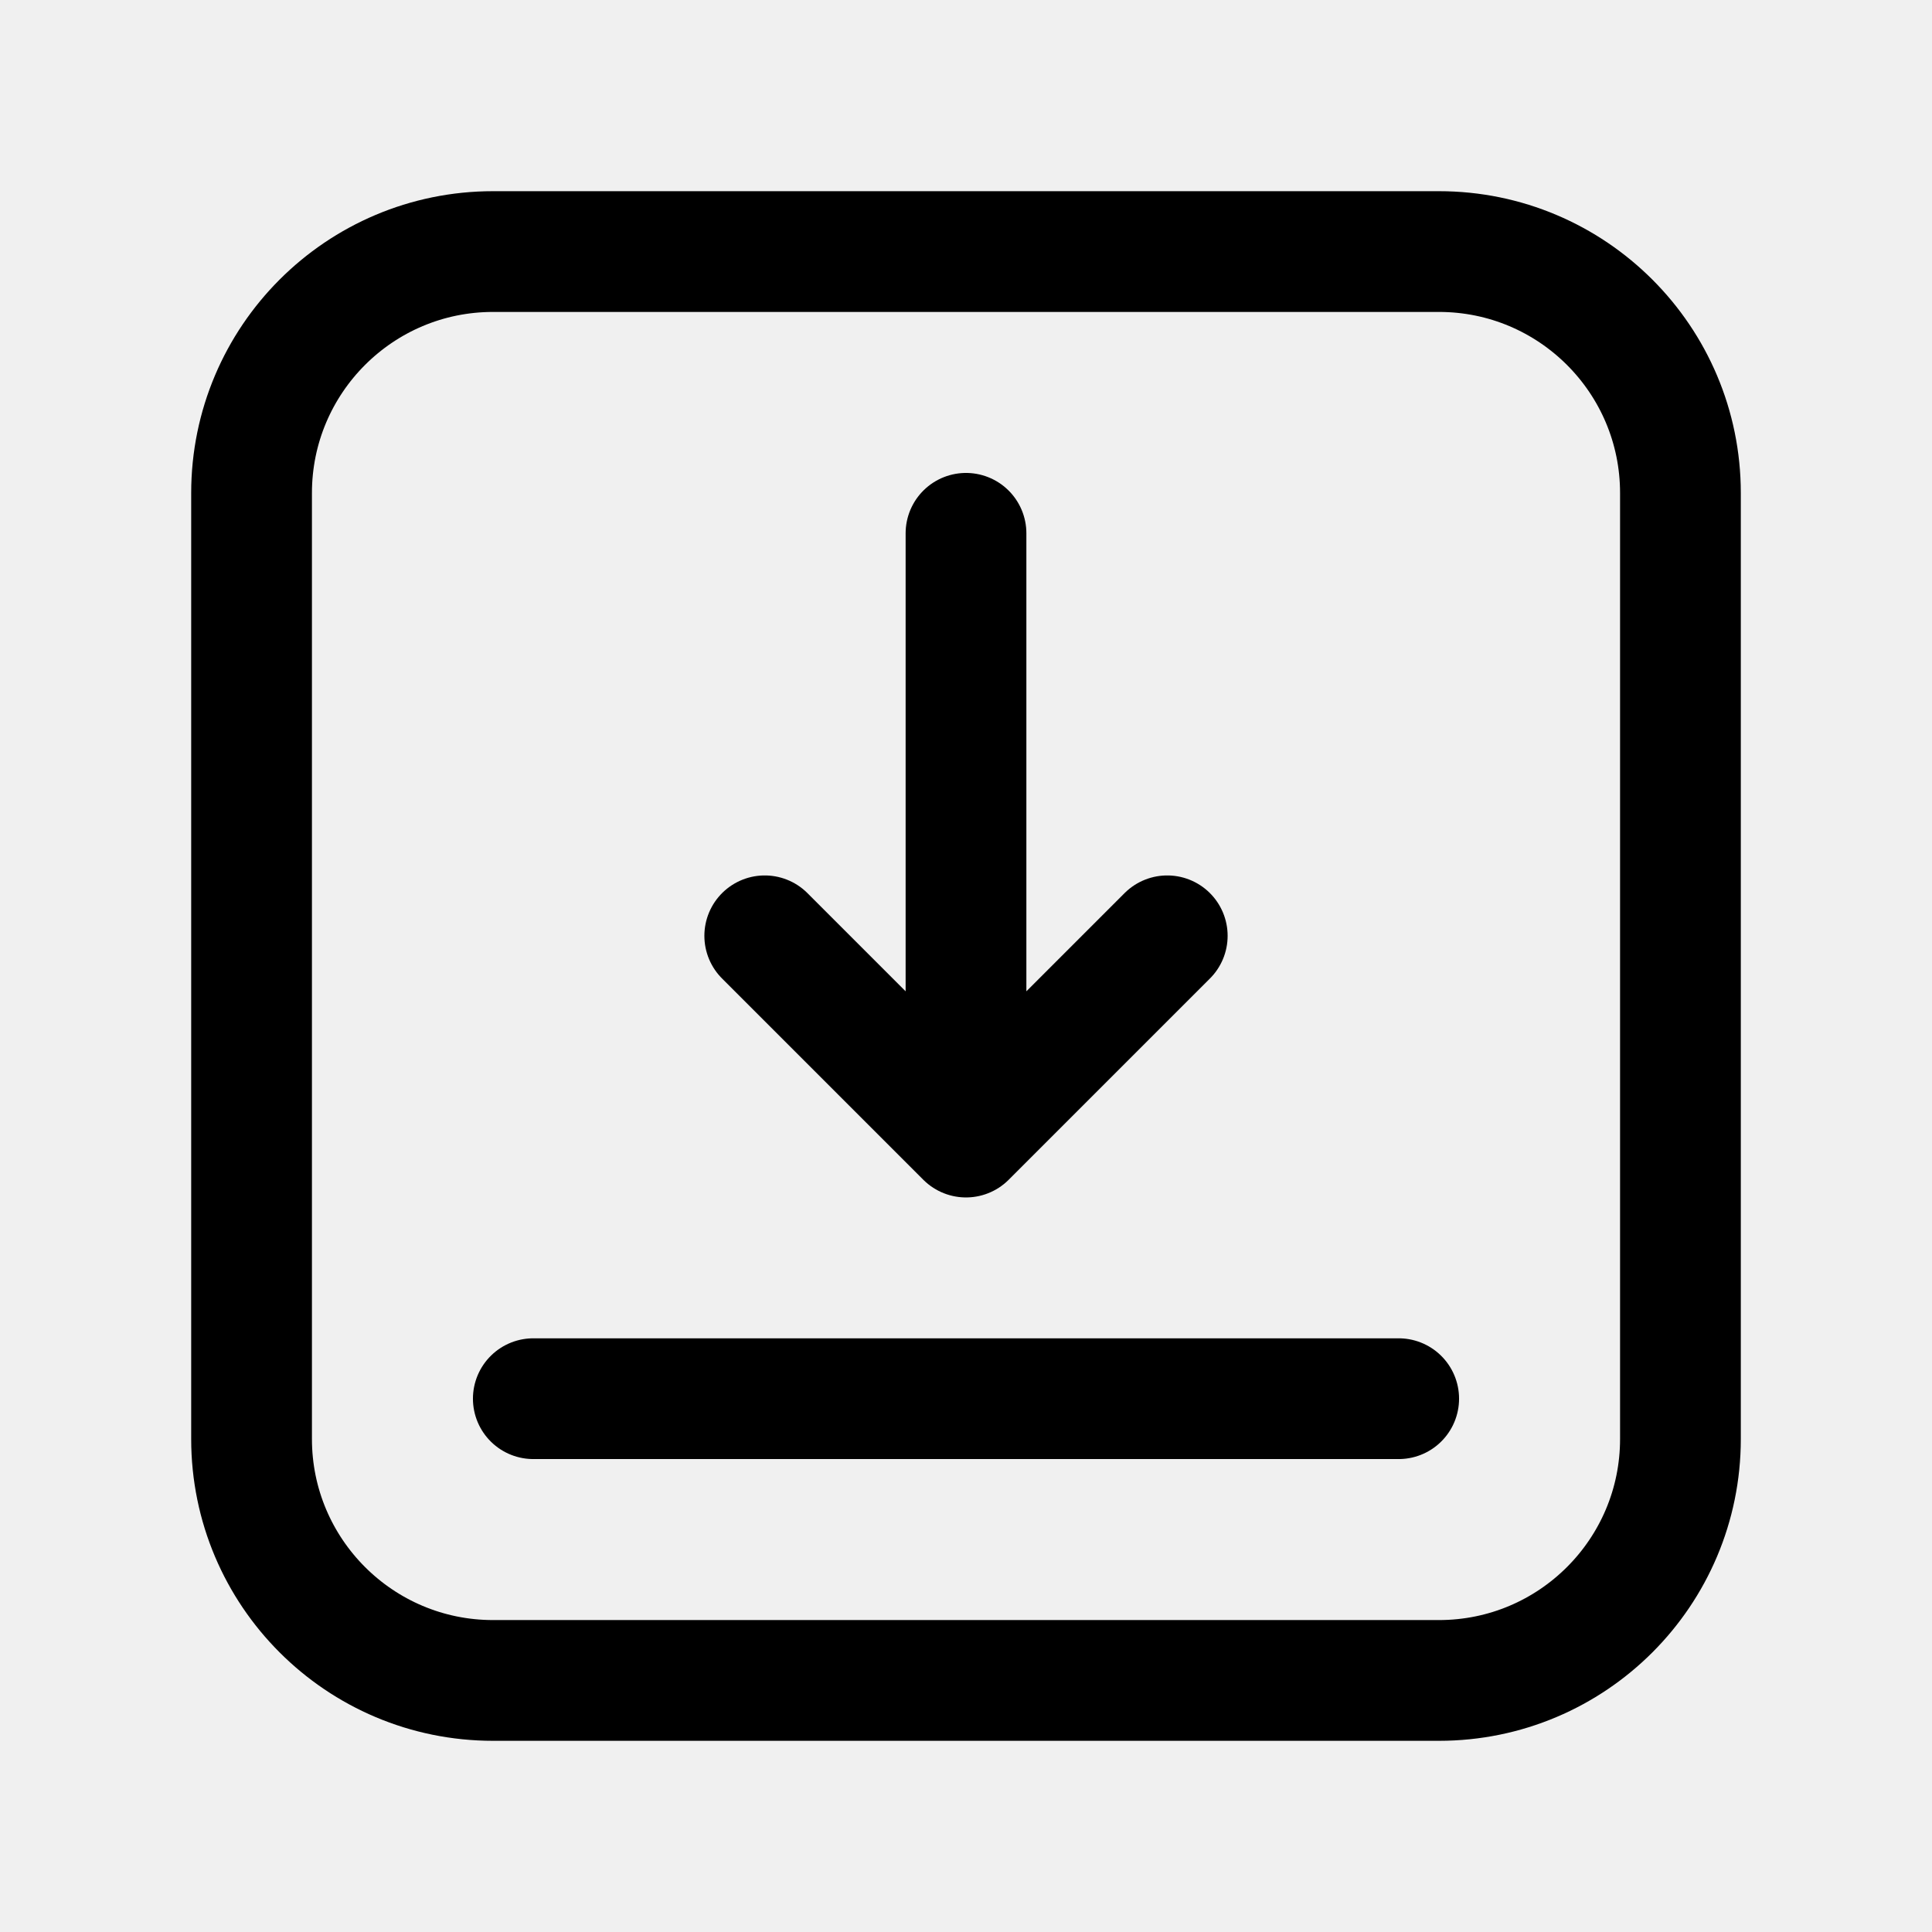
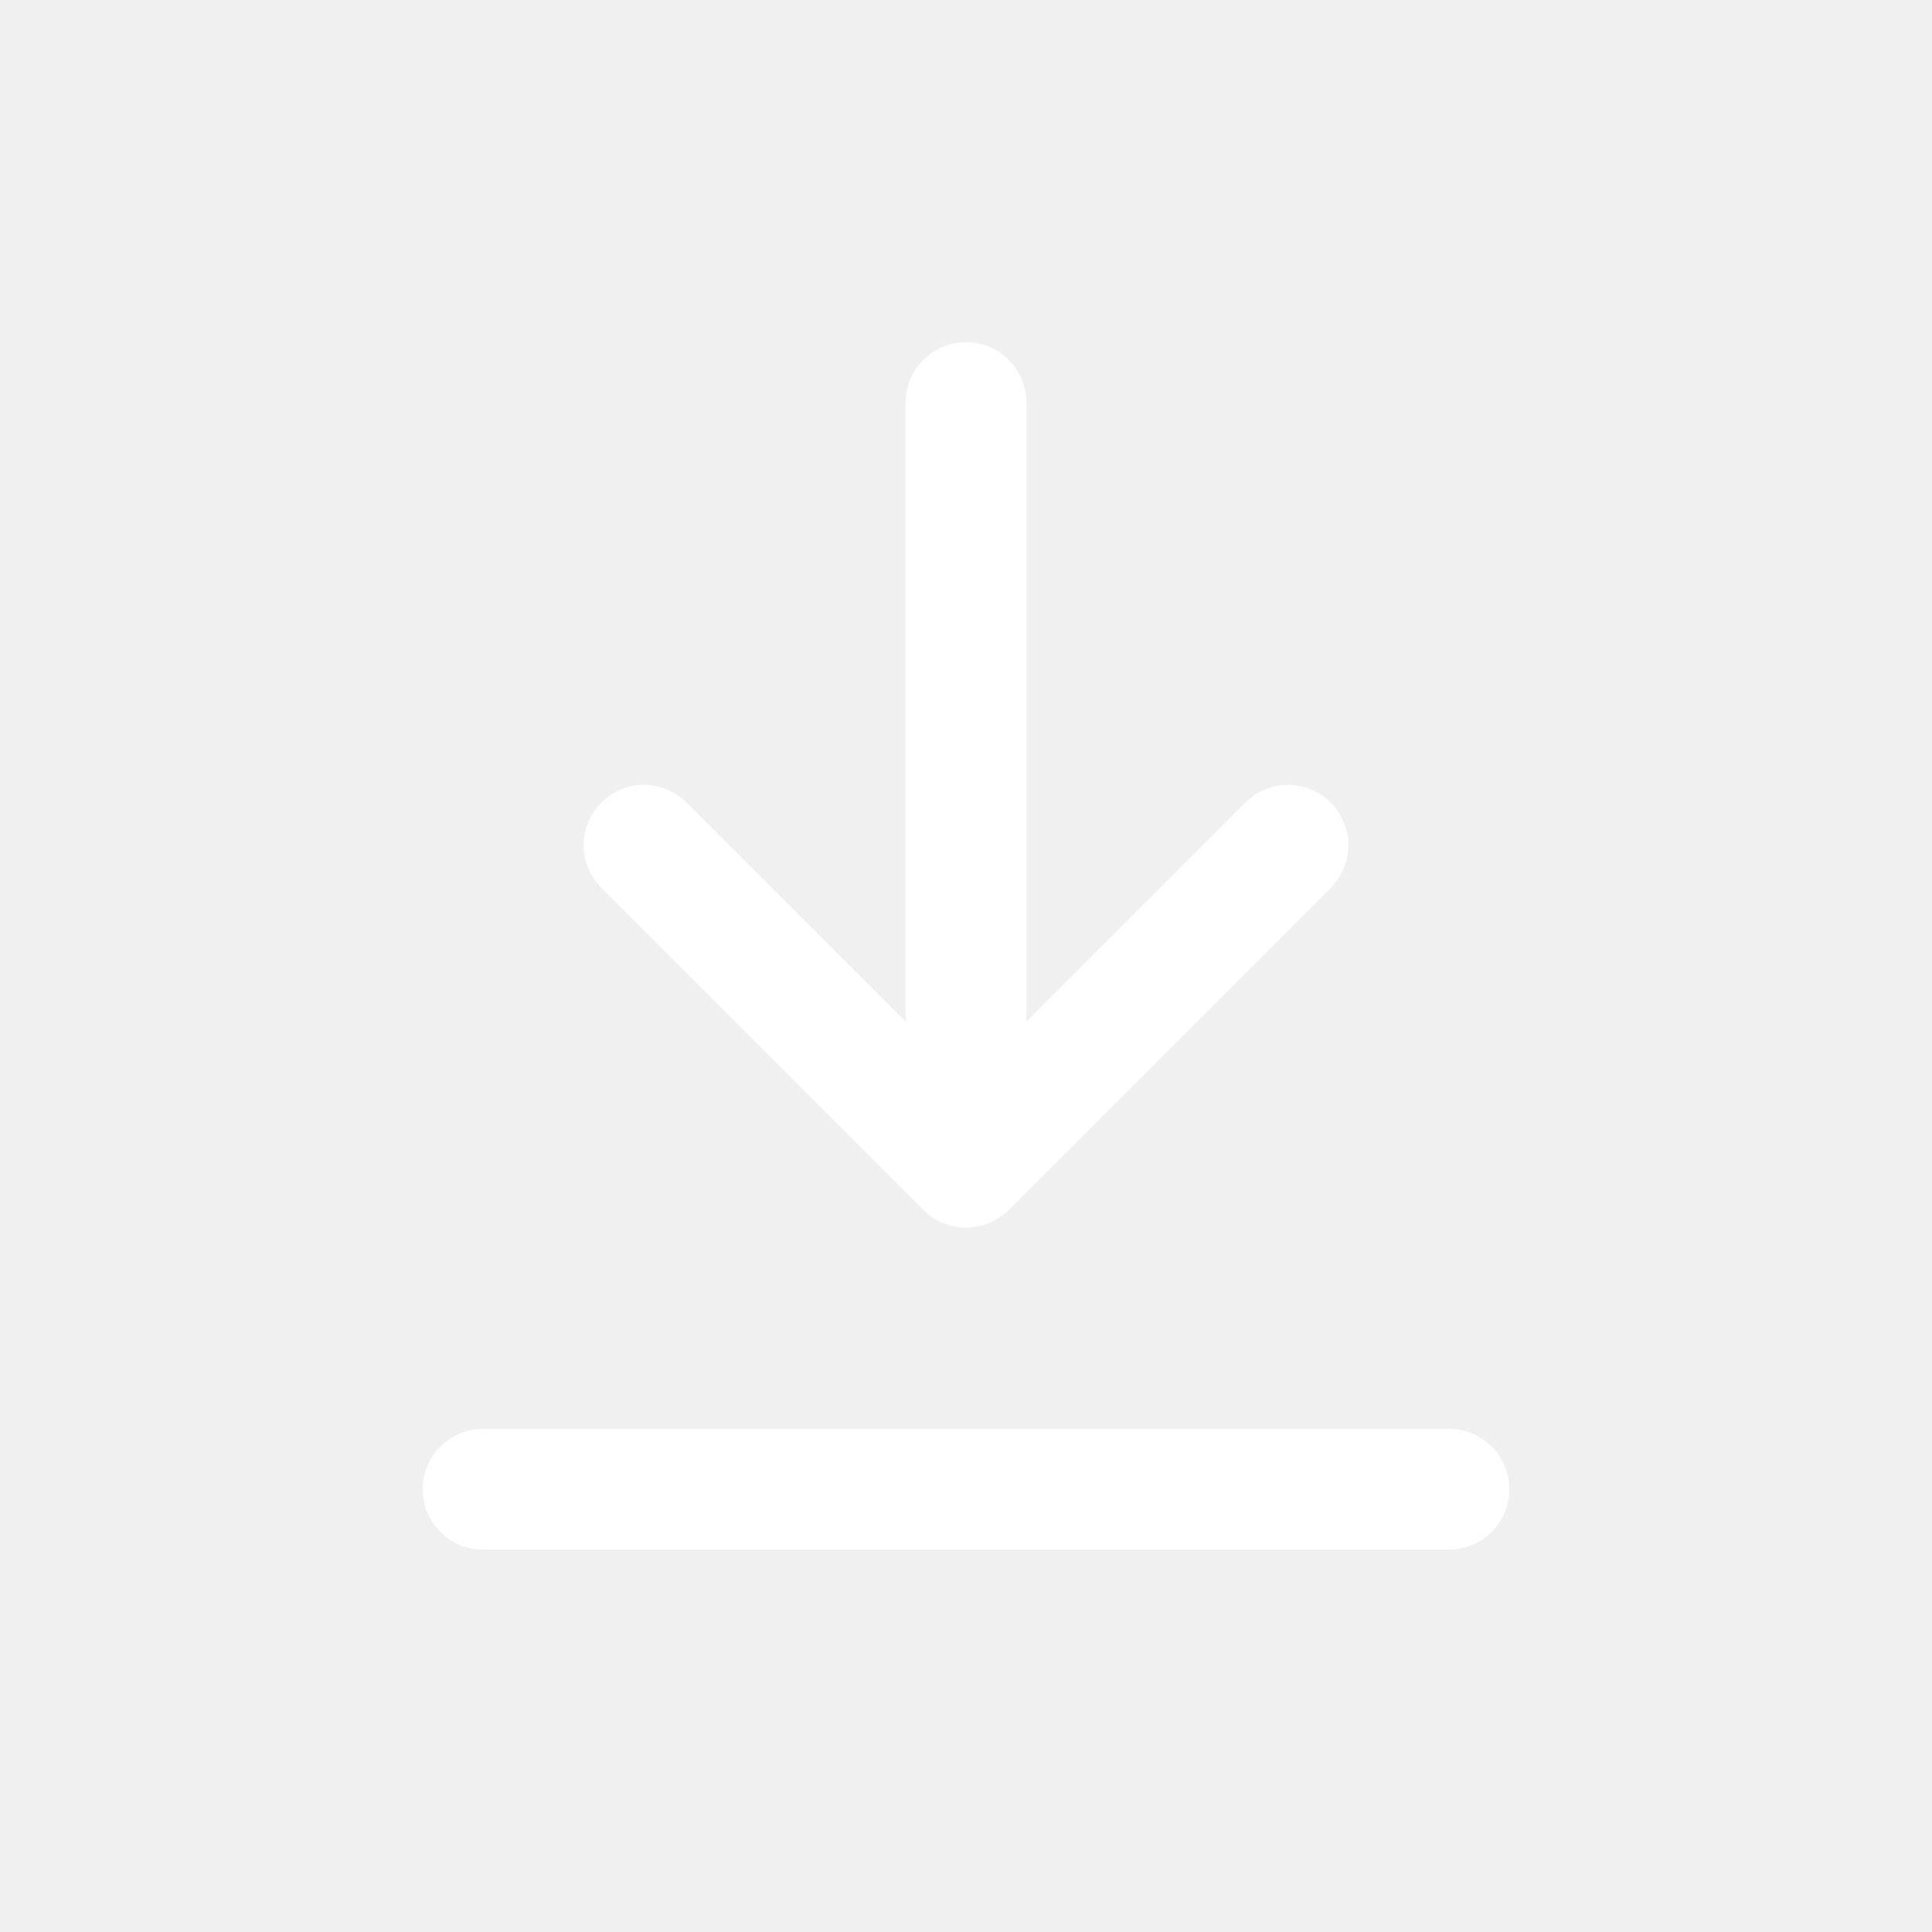
- <svg xmlns="http://www.w3.org/2000/svg" width="192" height="192" fill="none">
-   <rect width="142" height="142" x="25" y="25" stroke="#000" stroke-linecap="round" stroke-linejoin="round" stroke-width="12" rx="24" />
-   <path stroke="#000" stroke-linecap="round" stroke-linejoin="round" stroke-width="12" d="M96 53v60M76 93l20 20m20-20-20 20m43 26H53" />
+ <svg xmlns="http://www.w3.org/2000/svg" width="192" height="192" viewBox="0 0 192 192">
+   <path d="M96 40 V116 M64 84 L96 116 L128 84 M48 148 H144" stroke="#FFFFFF" stroke-width="12" stroke-linecap="round" stroke-linejoin="round" fill="none" />
</svg>
